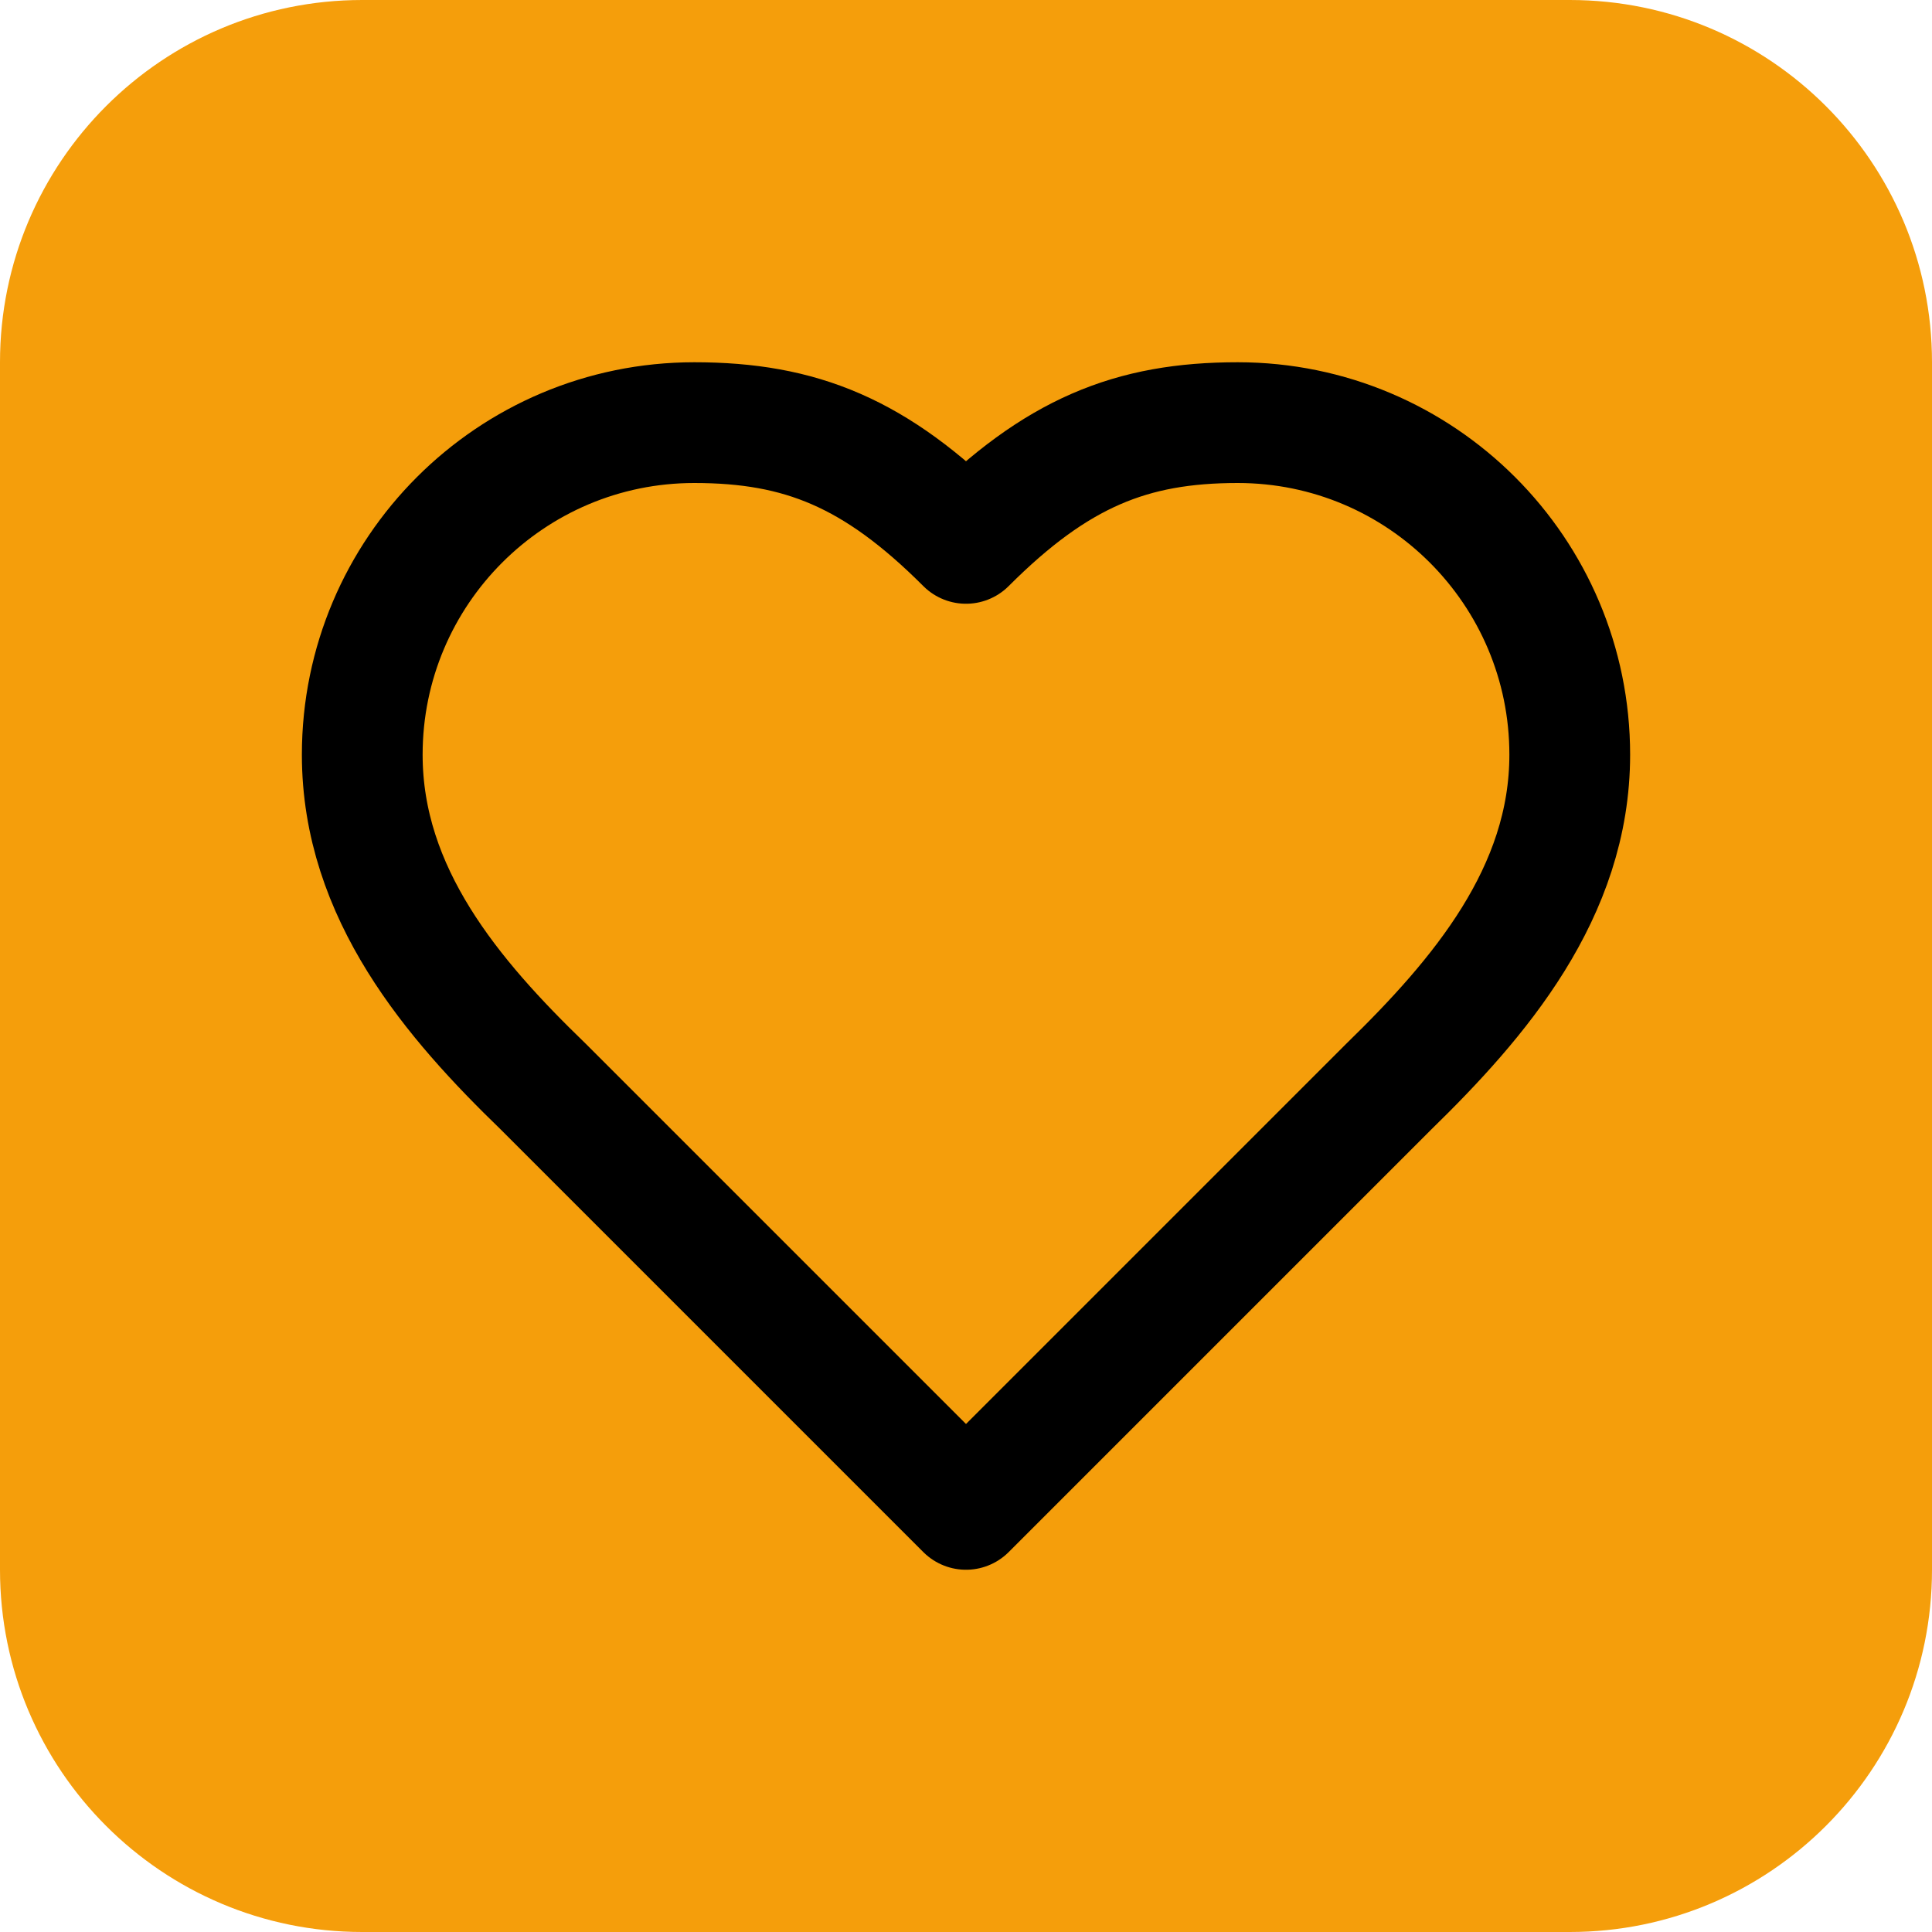
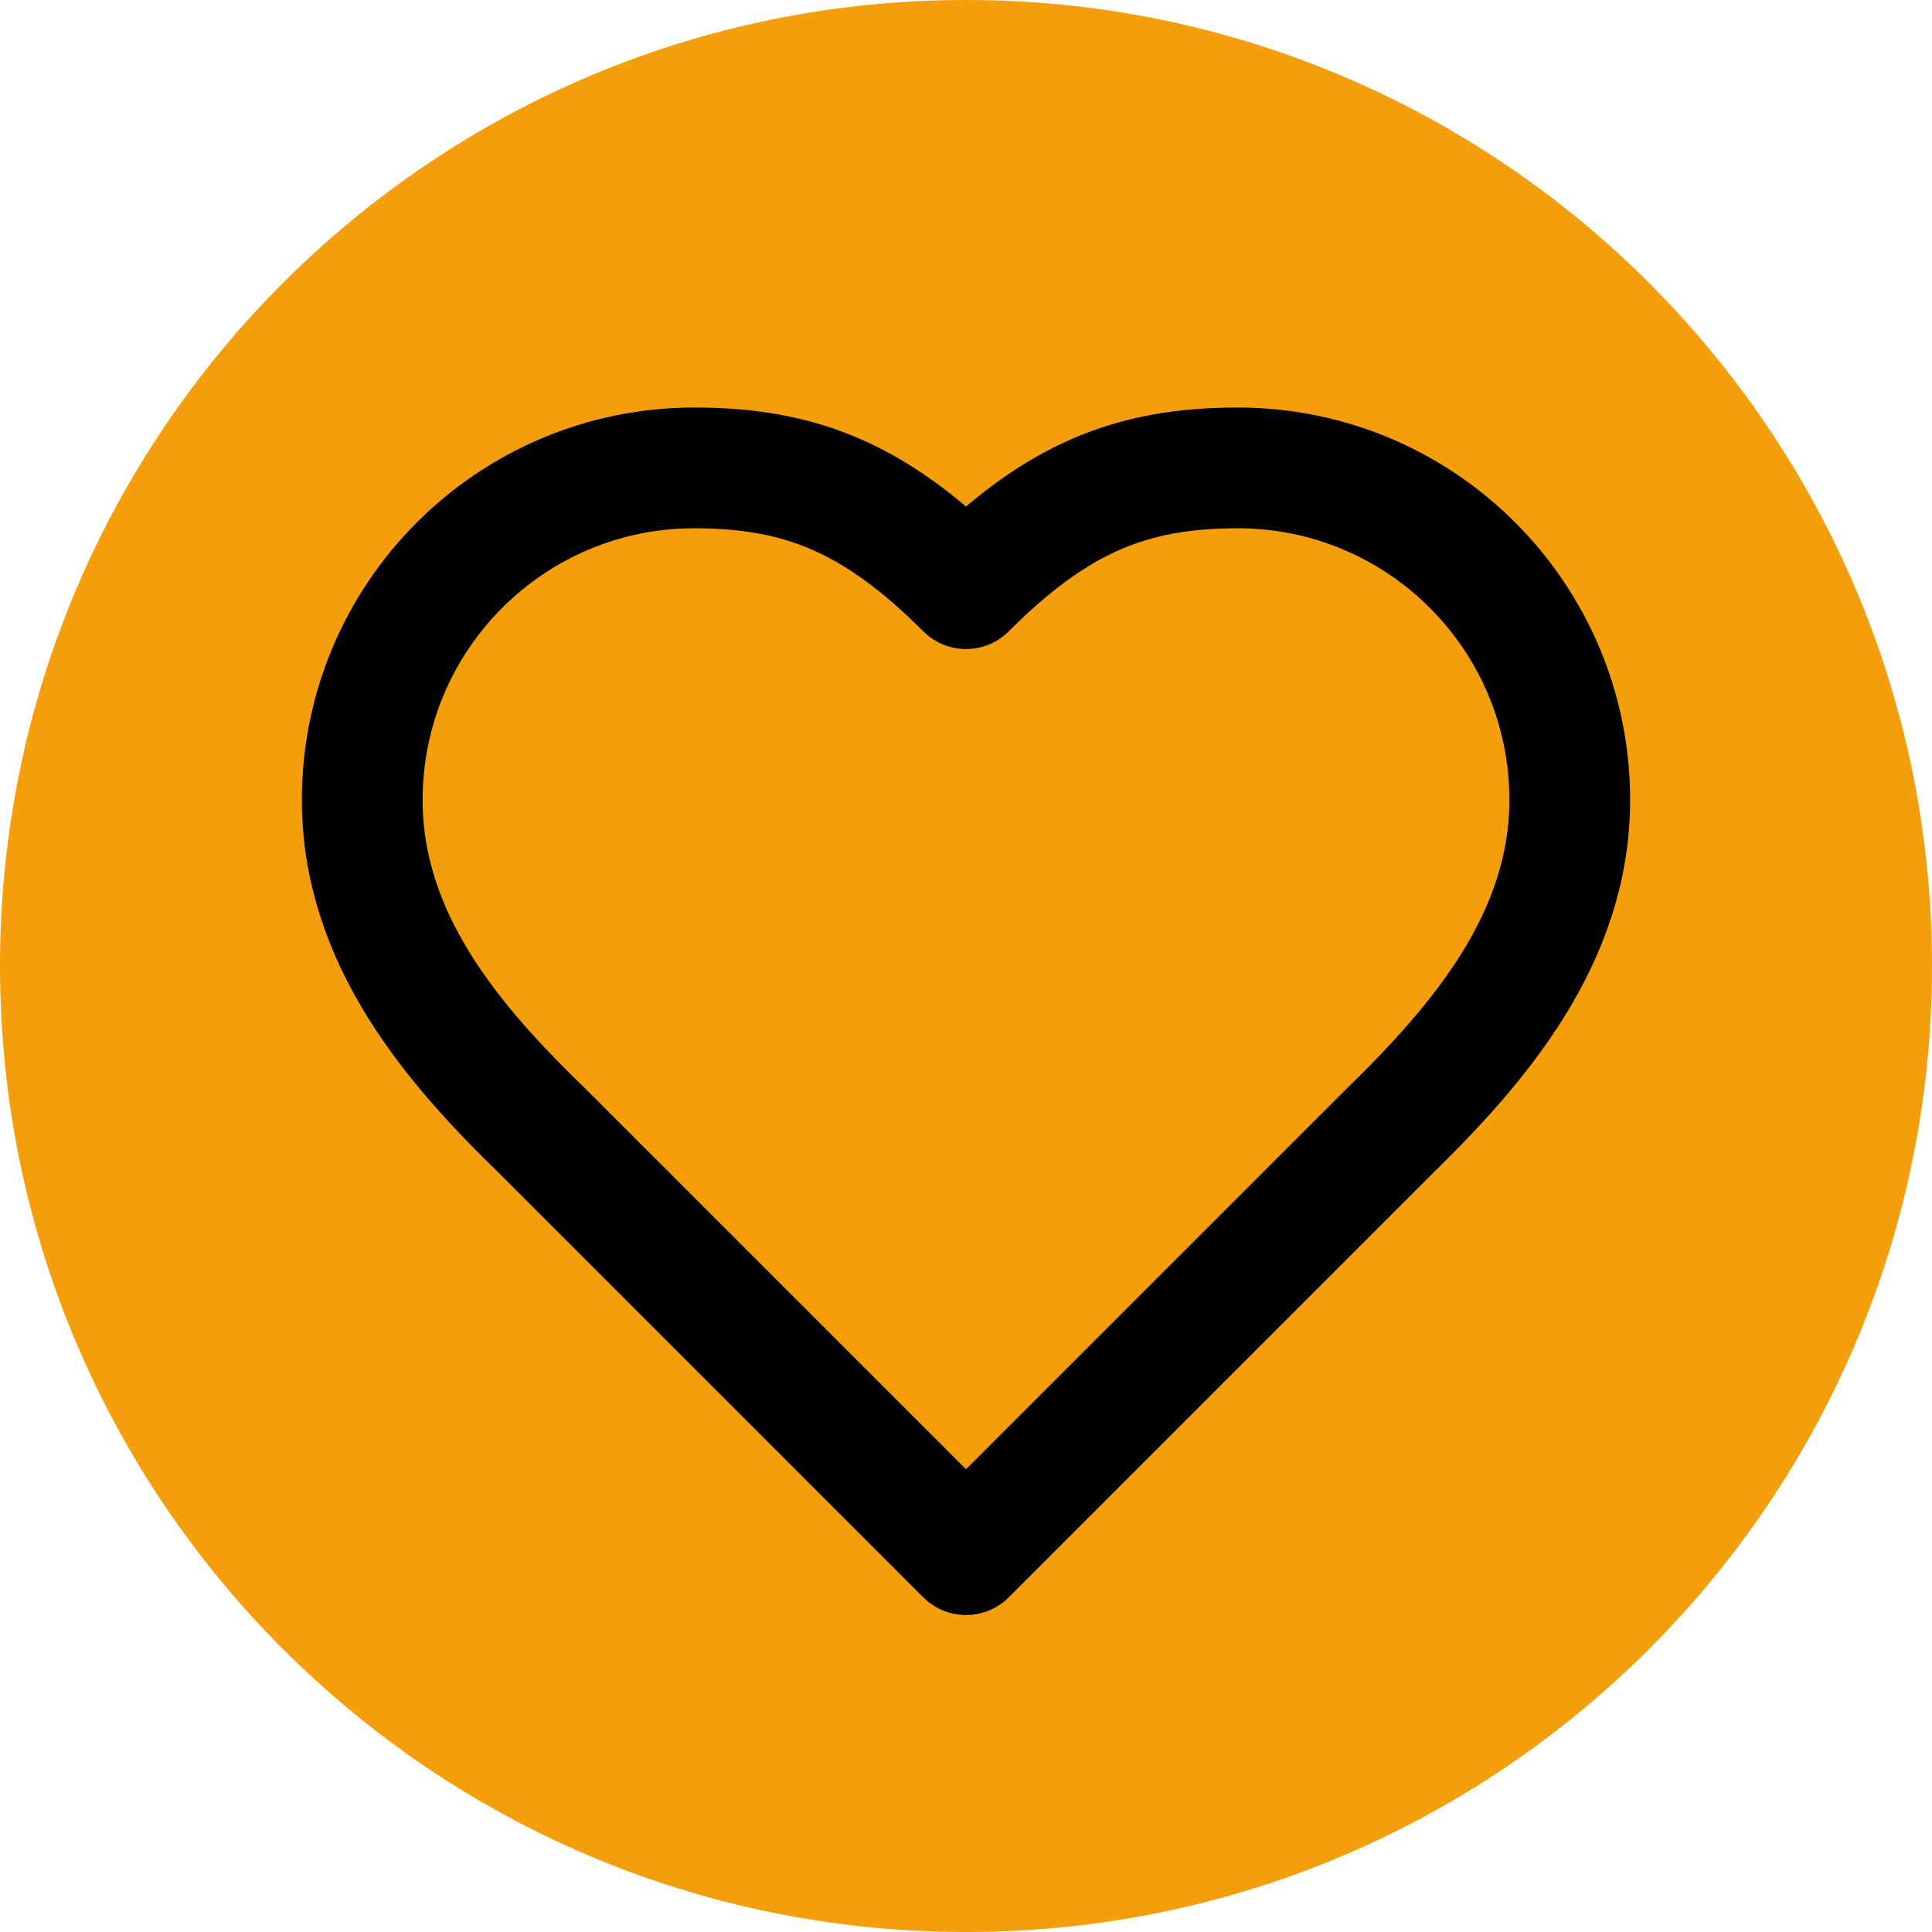
<svg xmlns="http://www.w3.org/2000/svg" width="512" height="512" viewBox="0 0 512 512">
-   <rect width="512" height="512" rx="96" fill="#F59E0B" />
-   <g transform="translate(16,0)">
-     <path d="M352 288c24-23.4 48-51.4 48-88a88 88 0 0 0-88-88c-28.2 0-48 8-72 32-24-24-43.8-32-72-32a88 88 0 0 0-88 88c0 36.8 24 64.8 48 88l112 112Z" fill="none" stroke="#000" stroke-width="32" stroke-linecap="round" stroke-linejoin="round" />
-   </g>
+   <circle cx="256" cy="256" r="256" fill="#F59E0B" />
+   <path d="M352 288c24-23.4 48-51.4 48-88a88 88 0 0 0-88-88c-28.2 0-48 8-72 32-24-24-43.8-32-72-32a88 88 0 0 0-88 88c0 36.8 24 64.8 48 88l112 112Z" fill="none" stroke="#000" stroke-width="32" stroke-linecap="round" stroke-linejoin="round" transform="translate(16, 12)" />
</svg>
